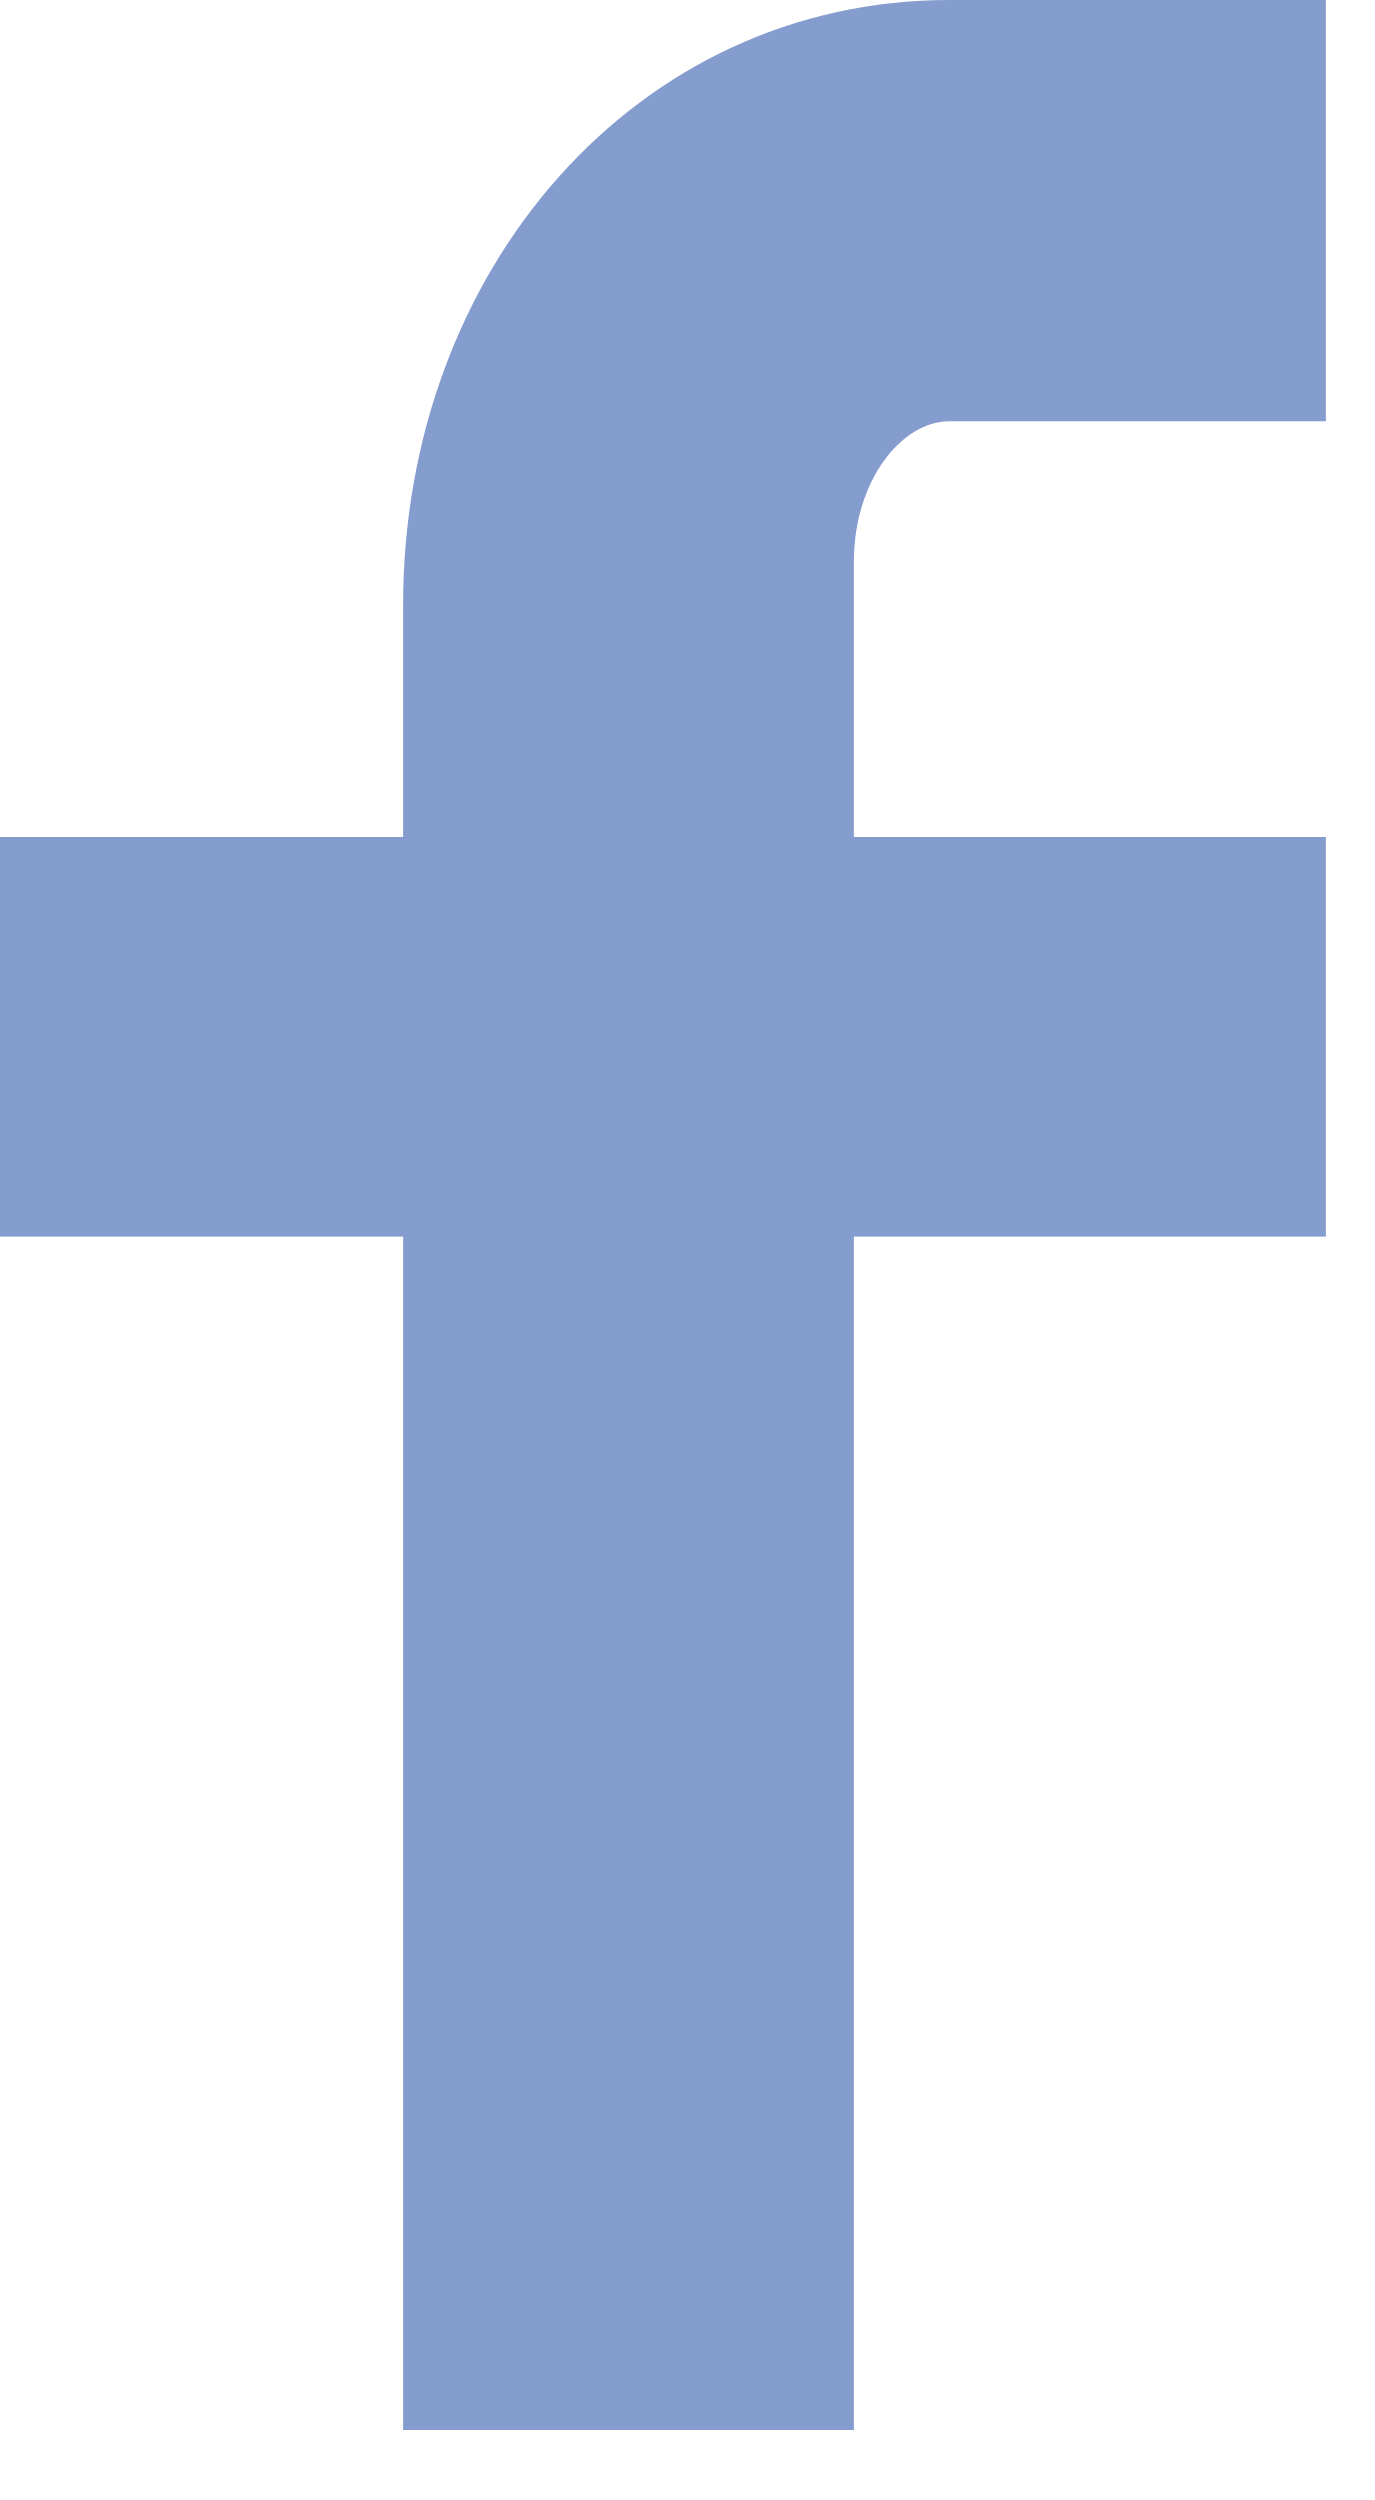
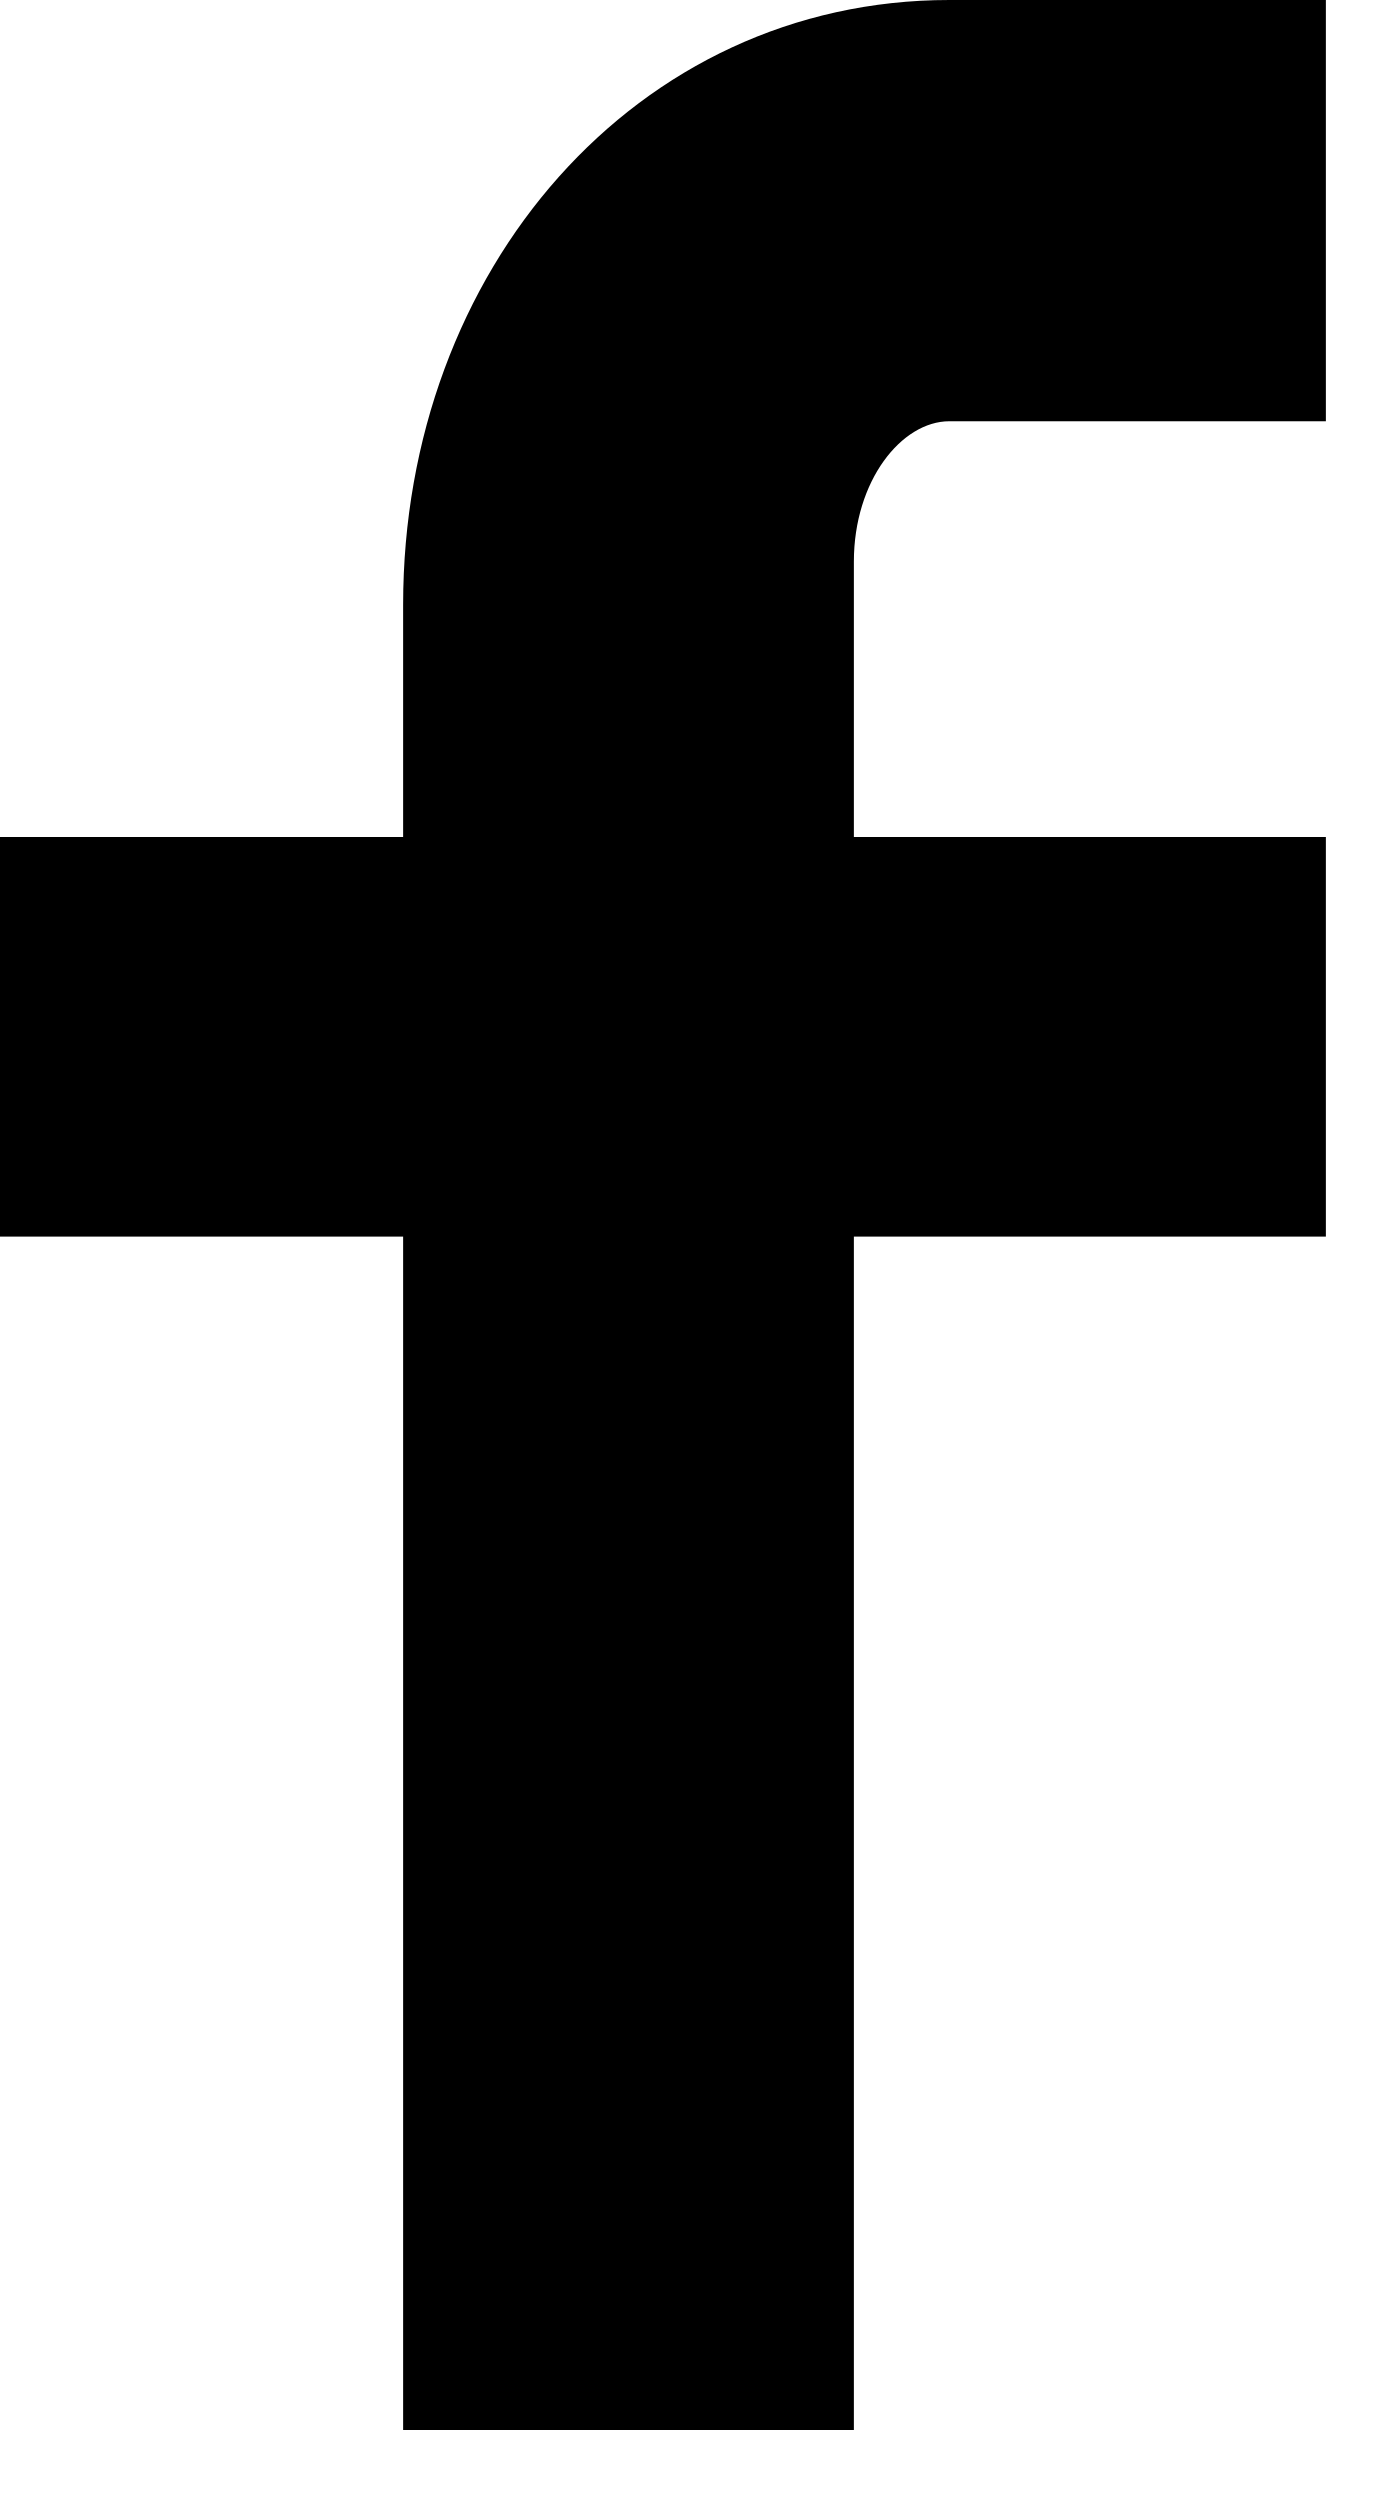
- <svg xmlns="http://www.w3.org/2000/svg" width="11" height="20" fill="#849CCE">
-   <path fill-rule="evenodd" clip-rule="evenodd" d="M7.595 3.37c-.382 0-.764.475-.764 1.123v2.203h3.776v3.197H6.831v9.547H3.225V9.893H0V6.696h3.225V4.838C3.225 2.16 5.09 0 7.595 0h3.012v3.37H7.595" />
+ <svg xmlns="http://www.w3.org/2000/svg" width="11" height="20" viewBox="0 0 11 20">
+   <path d="M7.595 3.37c-.382 0-.764.475-.764 1.123v2.203h3.776v3.197H6.831v9.547H3.225V9.893H0V6.696h3.225V4.838C3.225 2.16 5.09 0 7.595 0h3.012v3.37H7.595" />
</svg>
